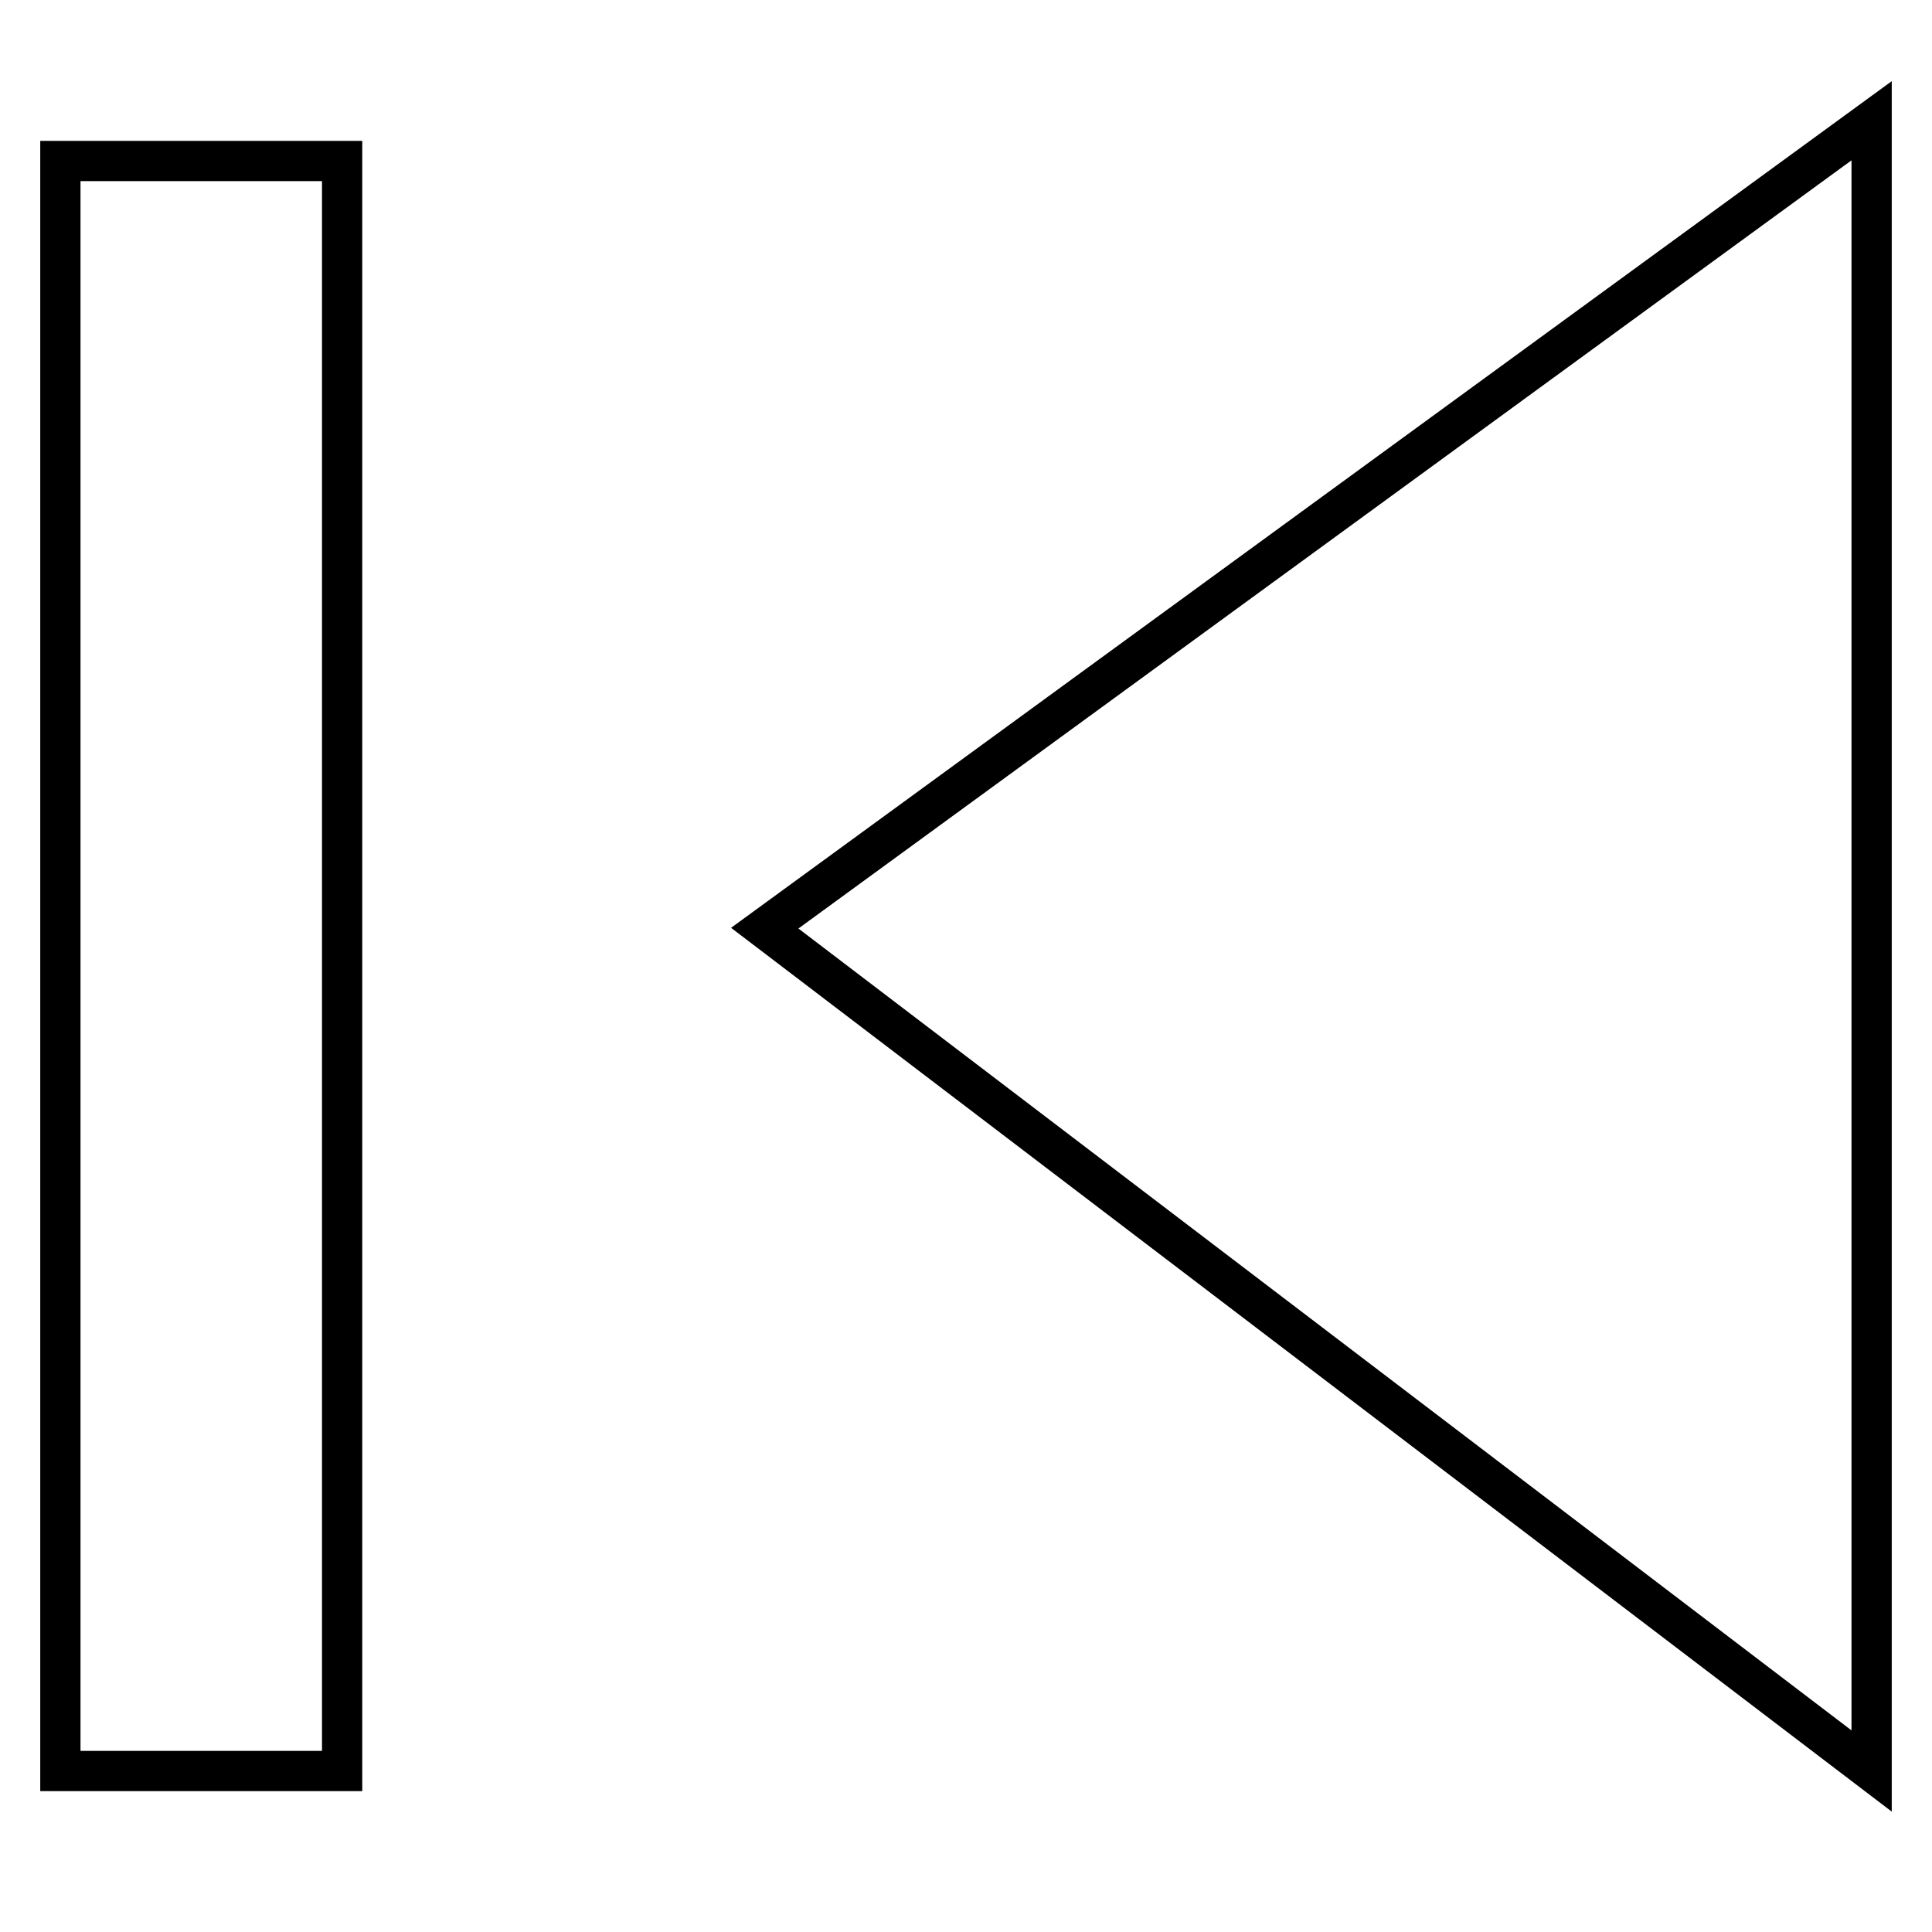
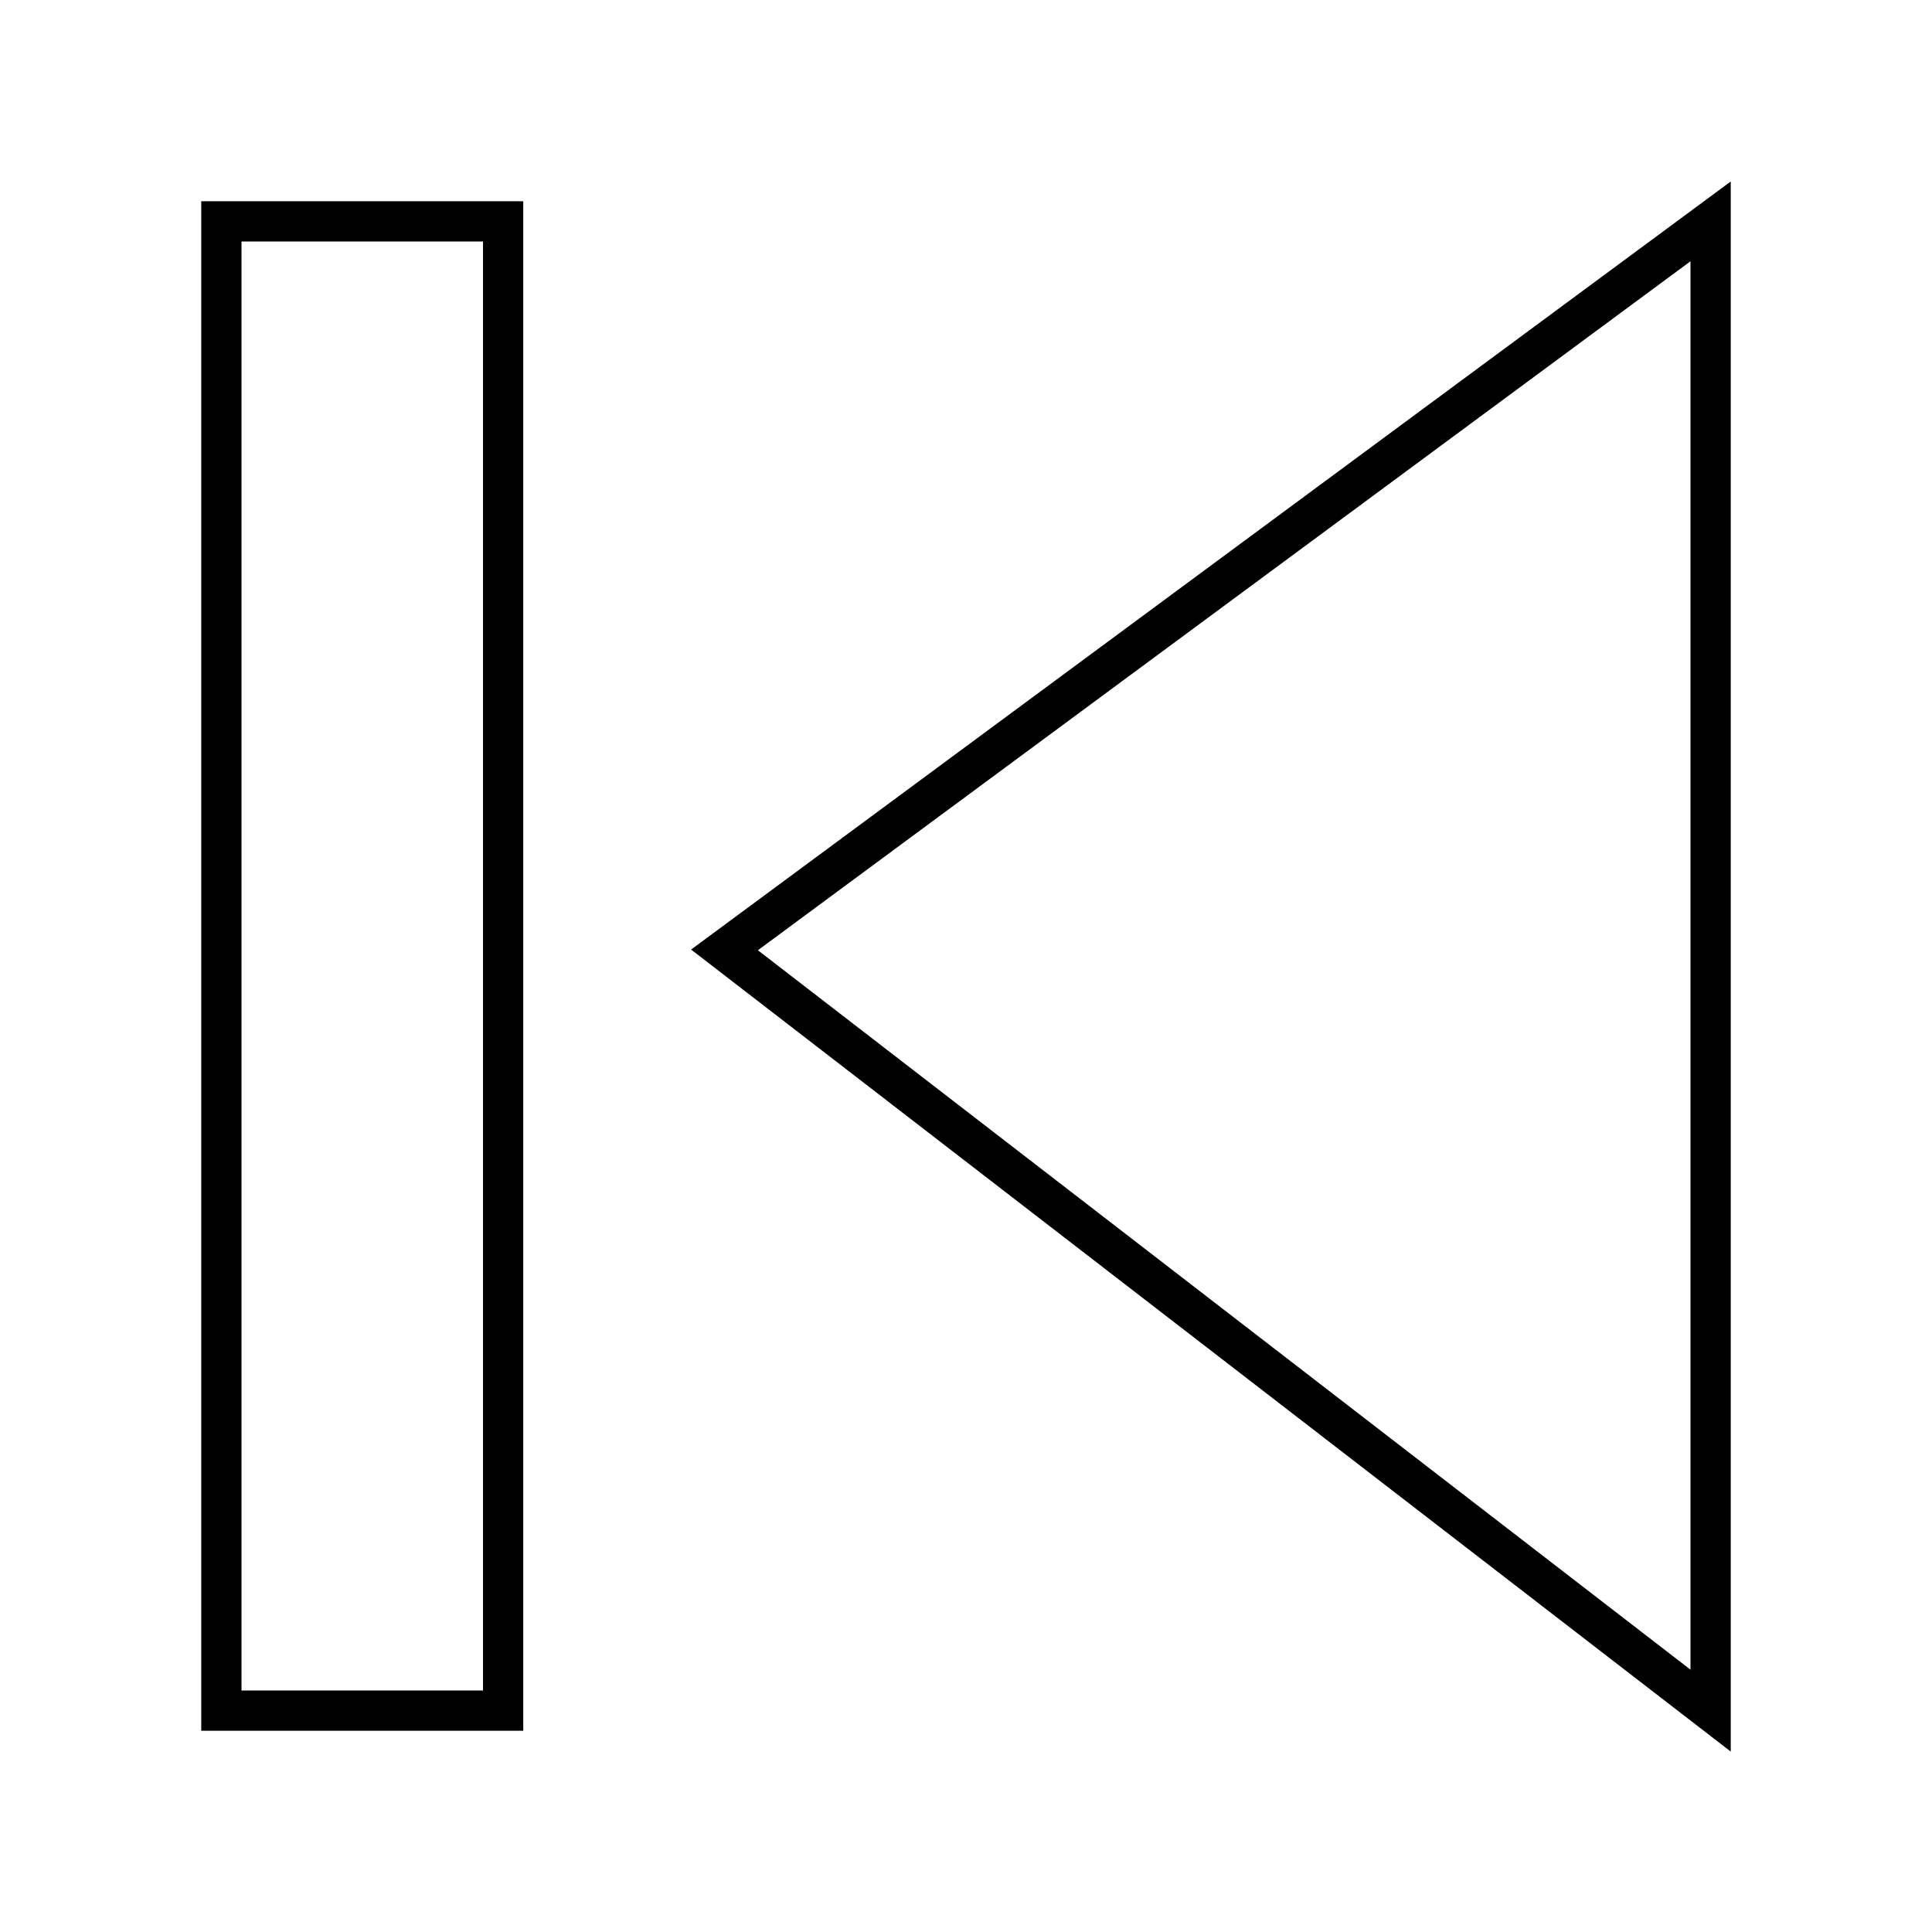
<svg xmlns="http://www.w3.org/2000/svg" width="48" height="48" viewBox="0 0 48 48">
  <g stroke="currentColor" fill="none" fill-rule="evenodd">
-     <path d="M46.5 3L19 23.06 46.5 44z" />
-     <path d="M1.5 4h7v40h-7z" />
+     <path d="M42.5 5.5L18 23.6l24.5 18.9z" />
+     <path d="M5.5 5.5h7v37h-7z" />
  </g>
</svg>
